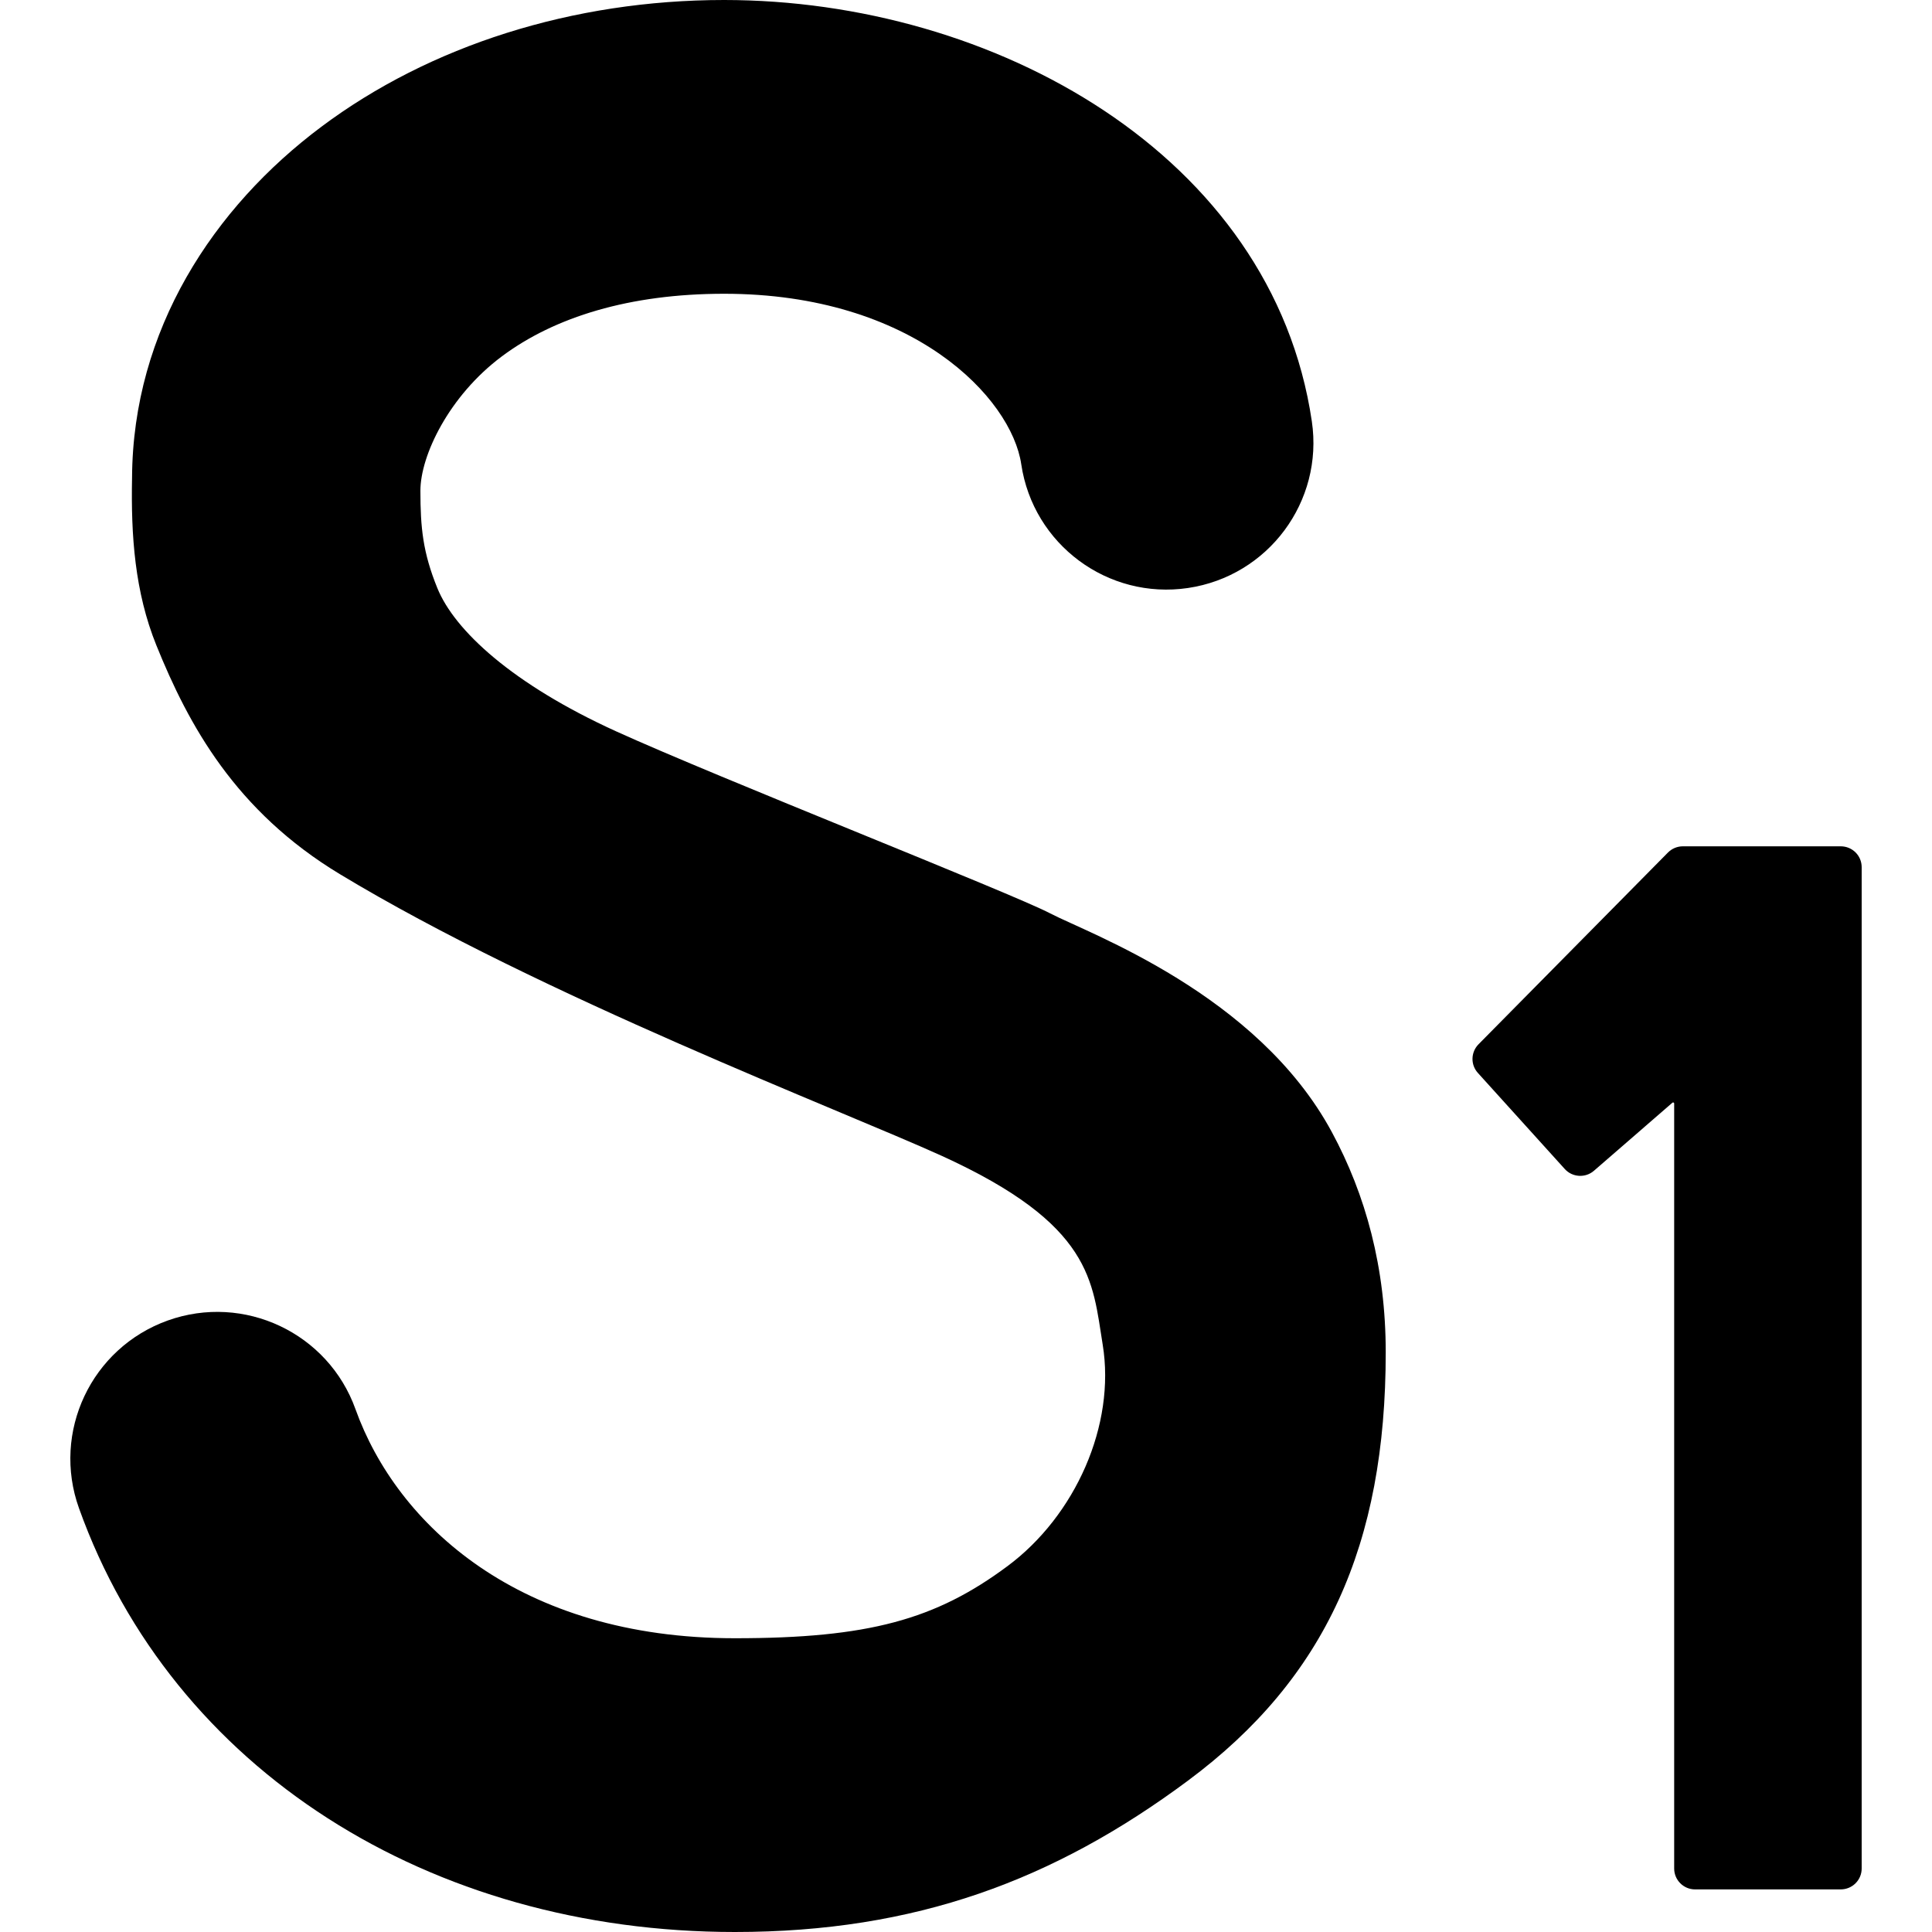
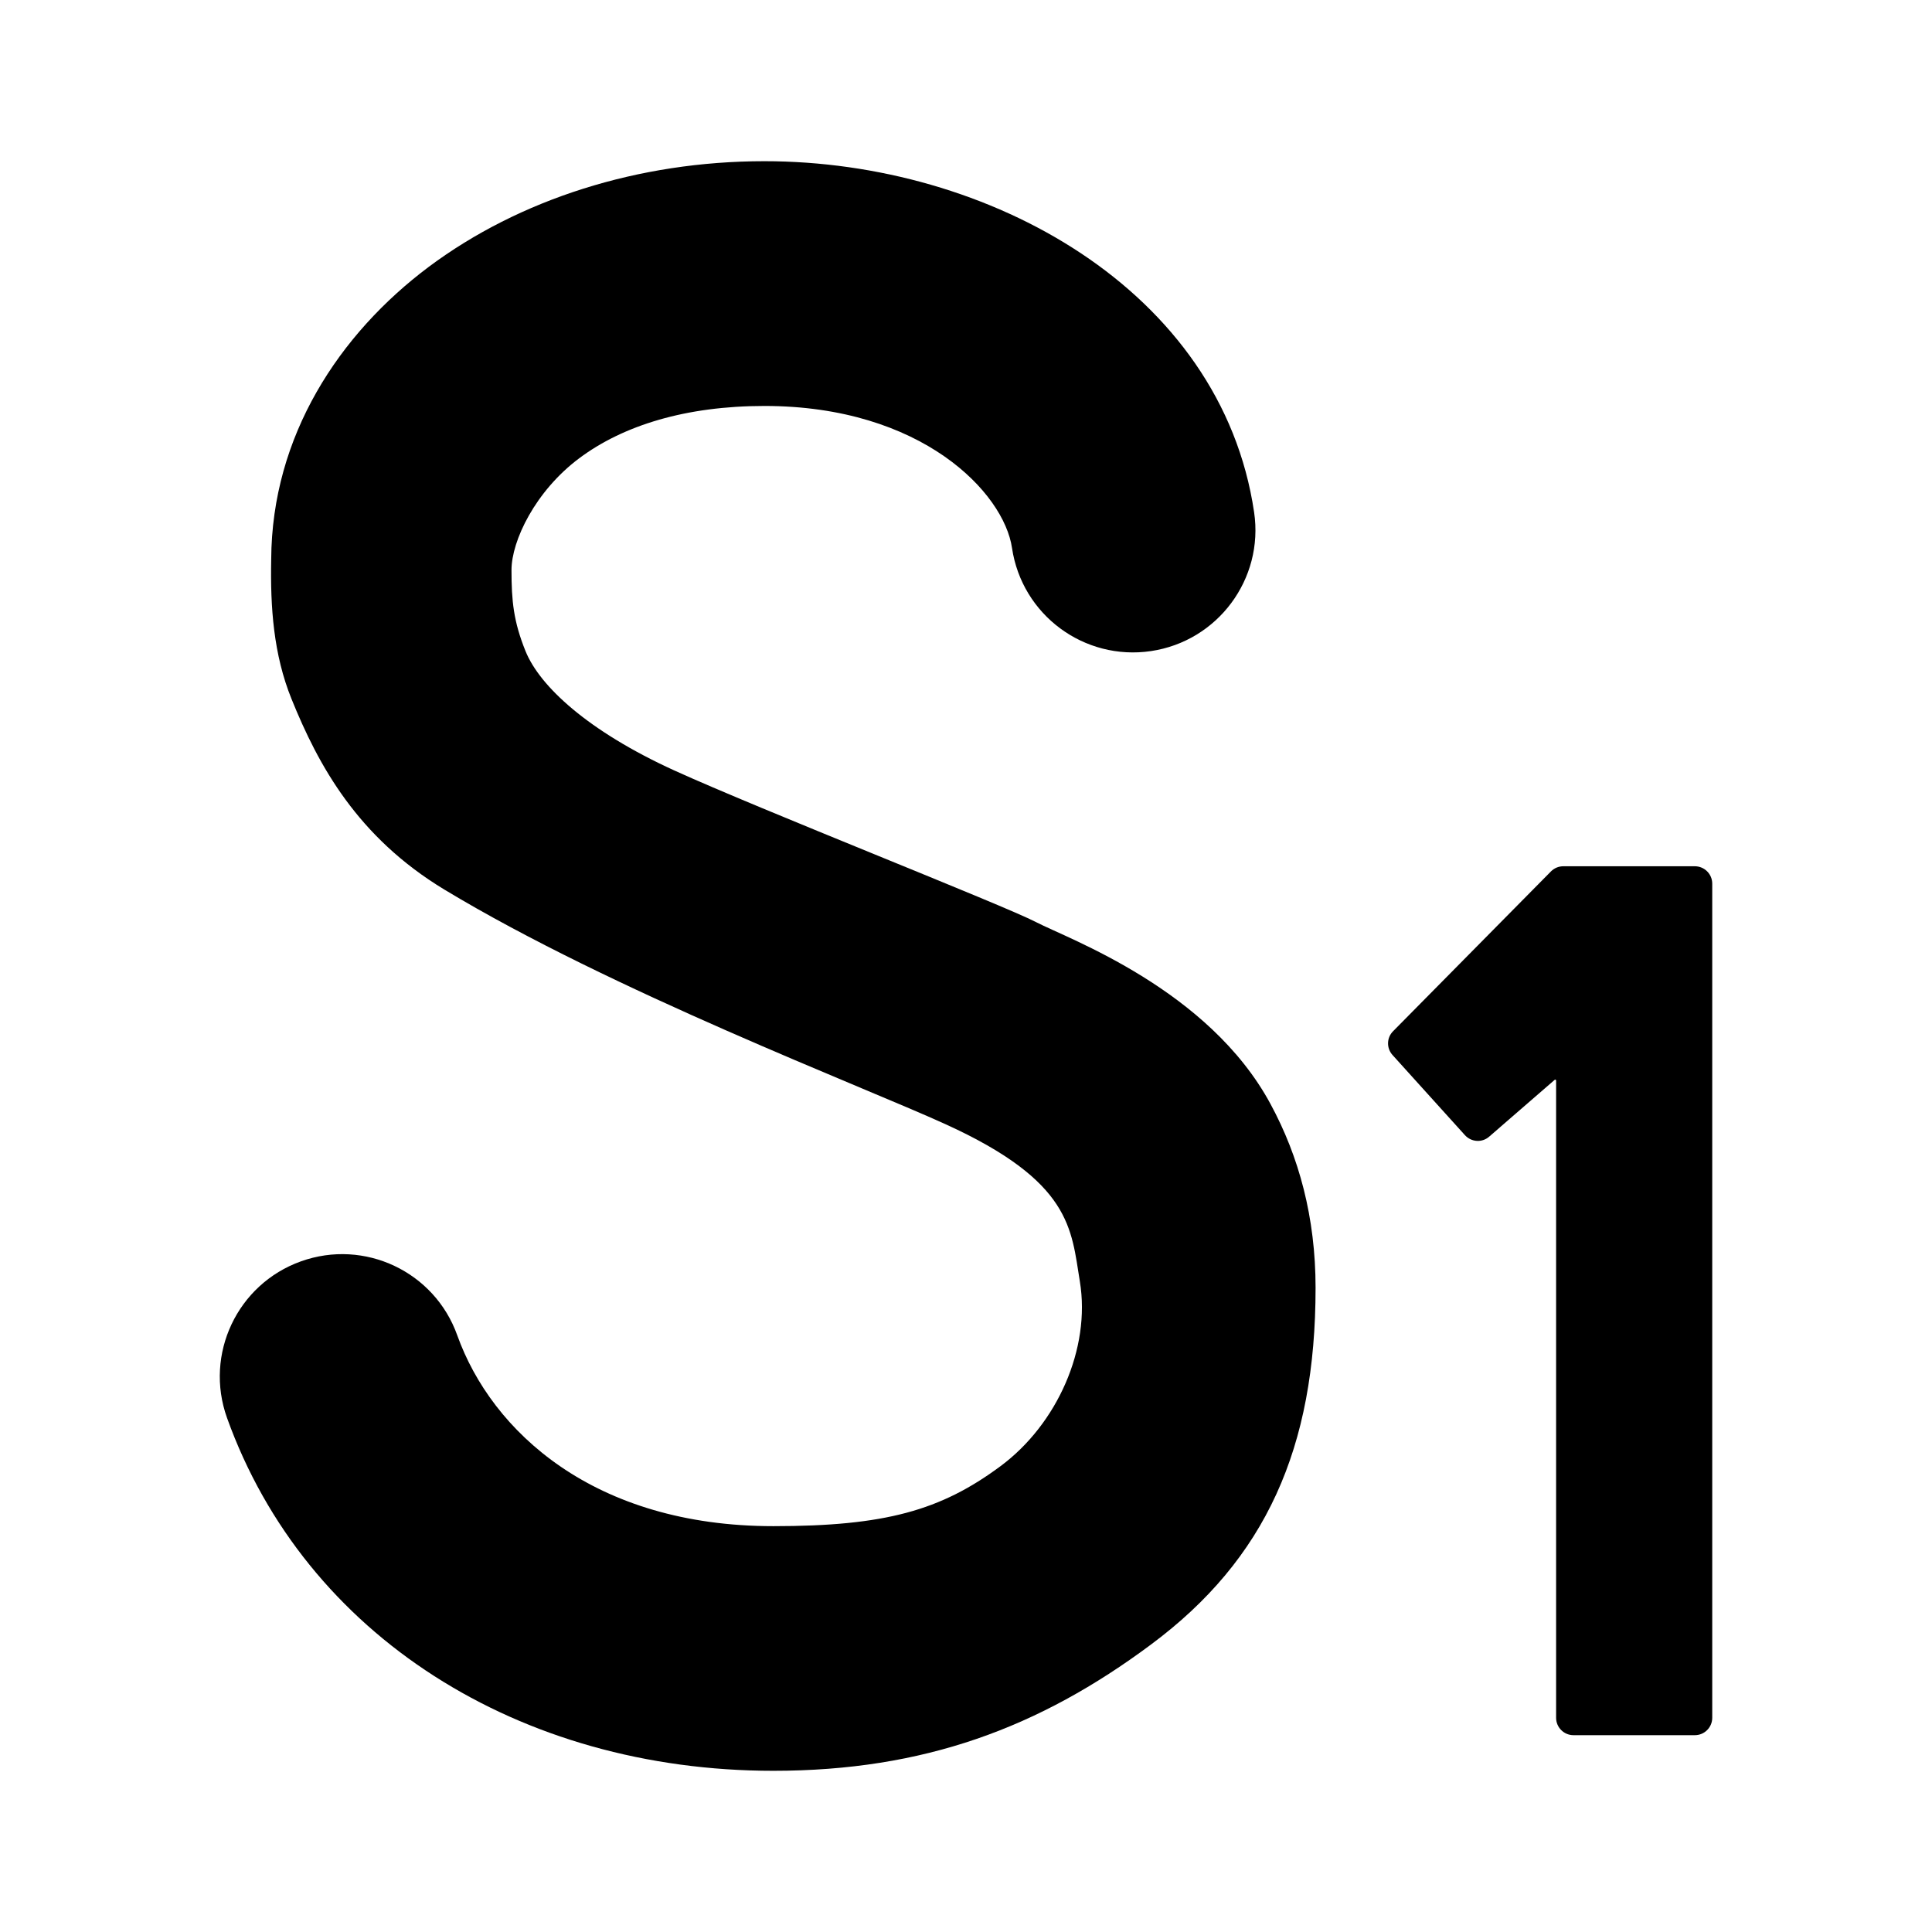
- <svg xmlns="http://www.w3.org/2000/svg" width="20" height="20" viewBox="0 0 20 20" fill="currentColor">
-   <path d="M19.272 8.977C19.272 8.857 19.175 8.761 19.055 8.761H17.421C17.363 8.761 17.308 8.784 17.267 8.825L15.306 10.81C15.225 10.892 15.222 11.022 15.299 11.107L16.198 12.101C16.276 12.188 16.411 12.197 16.5 12.12L17.313 11.415C17.32 11.409 17.331 11.414 17.331 11.423V19.343C17.331 19.462 17.428 19.559 17.547 19.559H19.055C19.175 19.559 19.272 19.462 19.272 19.343V8.977Z" />
-   <path d="M7.496 0C5.927 0 4.448 0.473 3.327 1.312C2.21 2.147 1.374 3.416 1.367 4.947C1.355 5.543 1.395 6.128 1.619 6.681C1.952 7.505 2.437 8.396 3.518 9.049C5.603 10.309 8.712 11.494 9.746 11.964C11.315 12.678 11.308 13.264 11.415 13.919C11.551 14.752 11.132 15.691 10.429 16.213C9.685 16.766 8.99 16.959 7.607 16.959C5.375 16.959 4.108 15.781 3.68 14.588C3.397 13.798 2.526 13.387 1.736 13.67C0.945 13.954 0.534 14.824 0.818 15.614C1.788 18.321 4.449 20 7.607 20C9.477 20 10.911 19.464 12.298 18.433C13.726 17.372 14.345 15.987 14.345 13.999C14.345 13.123 14.138 12.369 13.787 11.719C13.015 10.288 11.273 9.665 10.871 9.455C10.469 9.245 7.445 8.056 6.374 7.569C5.303 7.081 4.704 6.525 4.527 6.087C4.378 5.72 4.352 5.464 4.352 5.08C4.352 4.716 4.648 4.098 5.194 3.69C5.741 3.281 6.519 3.041 7.496 3.041C9.454 3.041 10.471 4.121 10.572 4.806C10.695 5.636 11.468 6.21 12.298 6.087C13.129 5.964 13.703 5.192 13.58 4.361C13.172 1.6 10.282 0 7.496 0Z" />
+ <svg width="16" height="16" viewBox="0 0 16 16" fill="currentColor">
+   <path d="m 14.18,7.318 c 0,-0.08 -0.065,-0.144 -0.144,-0.144 h -1.089 c -0.039,0 -0.075,0.015 -0.103,0.043 l -1.307,1.323 c -0.054,0.054 -0.056,0.141 -0.004,0.198 l 0.599,0.663 c 0.053,0.058 0.142,0.064 0.201,0.012 l 0.542,-0.47 c 0.005,-0.004 0.012,-7.331e-4 0.012,0.005 v 5.278 c 0,0.08 0.065,0.144 0.144,0.144 h 1.005 c 0.08,0 0.144,-0.065 0.144,-0.144 z" />
+   <path d="m 6.331,1.335 c -1.045,0 -2.031,0.316 -2.779,0.874 -0.744,0.557 -1.301,1.402 -1.306,2.423 -0.008,0.397 0.019,0.788 0.168,1.156 0.222,0.549 0.545,1.143 1.266,1.579 1.389,0.839 3.462,1.629 4.15,1.943 1.046,0.476 1.041,0.867 1.113,1.303 0.091,0.555 -0.188,1.181 -0.657,1.529 -0.496,0.368 -0.959,0.497 -1.881,0.497 -1.488,0 -2.333,-0.785 -2.618,-1.58 C 3.599,10.531 3.019,10.257 2.492,10.446 1.965,10.635 1.691,11.215 1.88,11.742 2.527,13.546 4.3,14.665 6.405,14.665 c 1.246,0 2.202,-0.357 3.126,-1.045 0.952,-0.707 1.364,-1.63 1.364,-2.955 0,-0.584 -0.138,-1.087 -0.372,-1.52 C 10.01,8.192 8.849,7.776 8.581,7.637 8.313,7.497 6.297,6.705 5.583,6.38 4.869,6.054 4.47,5.684 4.352,5.392 4.253,5.147 4.236,4.977 4.236,4.721 c 0,-0.242 0.197,-0.654 0.561,-0.926 0.364,-0.272 0.883,-0.433 1.534,-0.433 1.305,0 1.983,0.72 2.05,1.176 0.082,0.554 0.597,0.936 1.151,0.854 C 10.085,5.31 10.468,4.795 10.386,4.242 10.114,2.401 8.188,1.335 6.331,1.335 Z" />
</svg>
